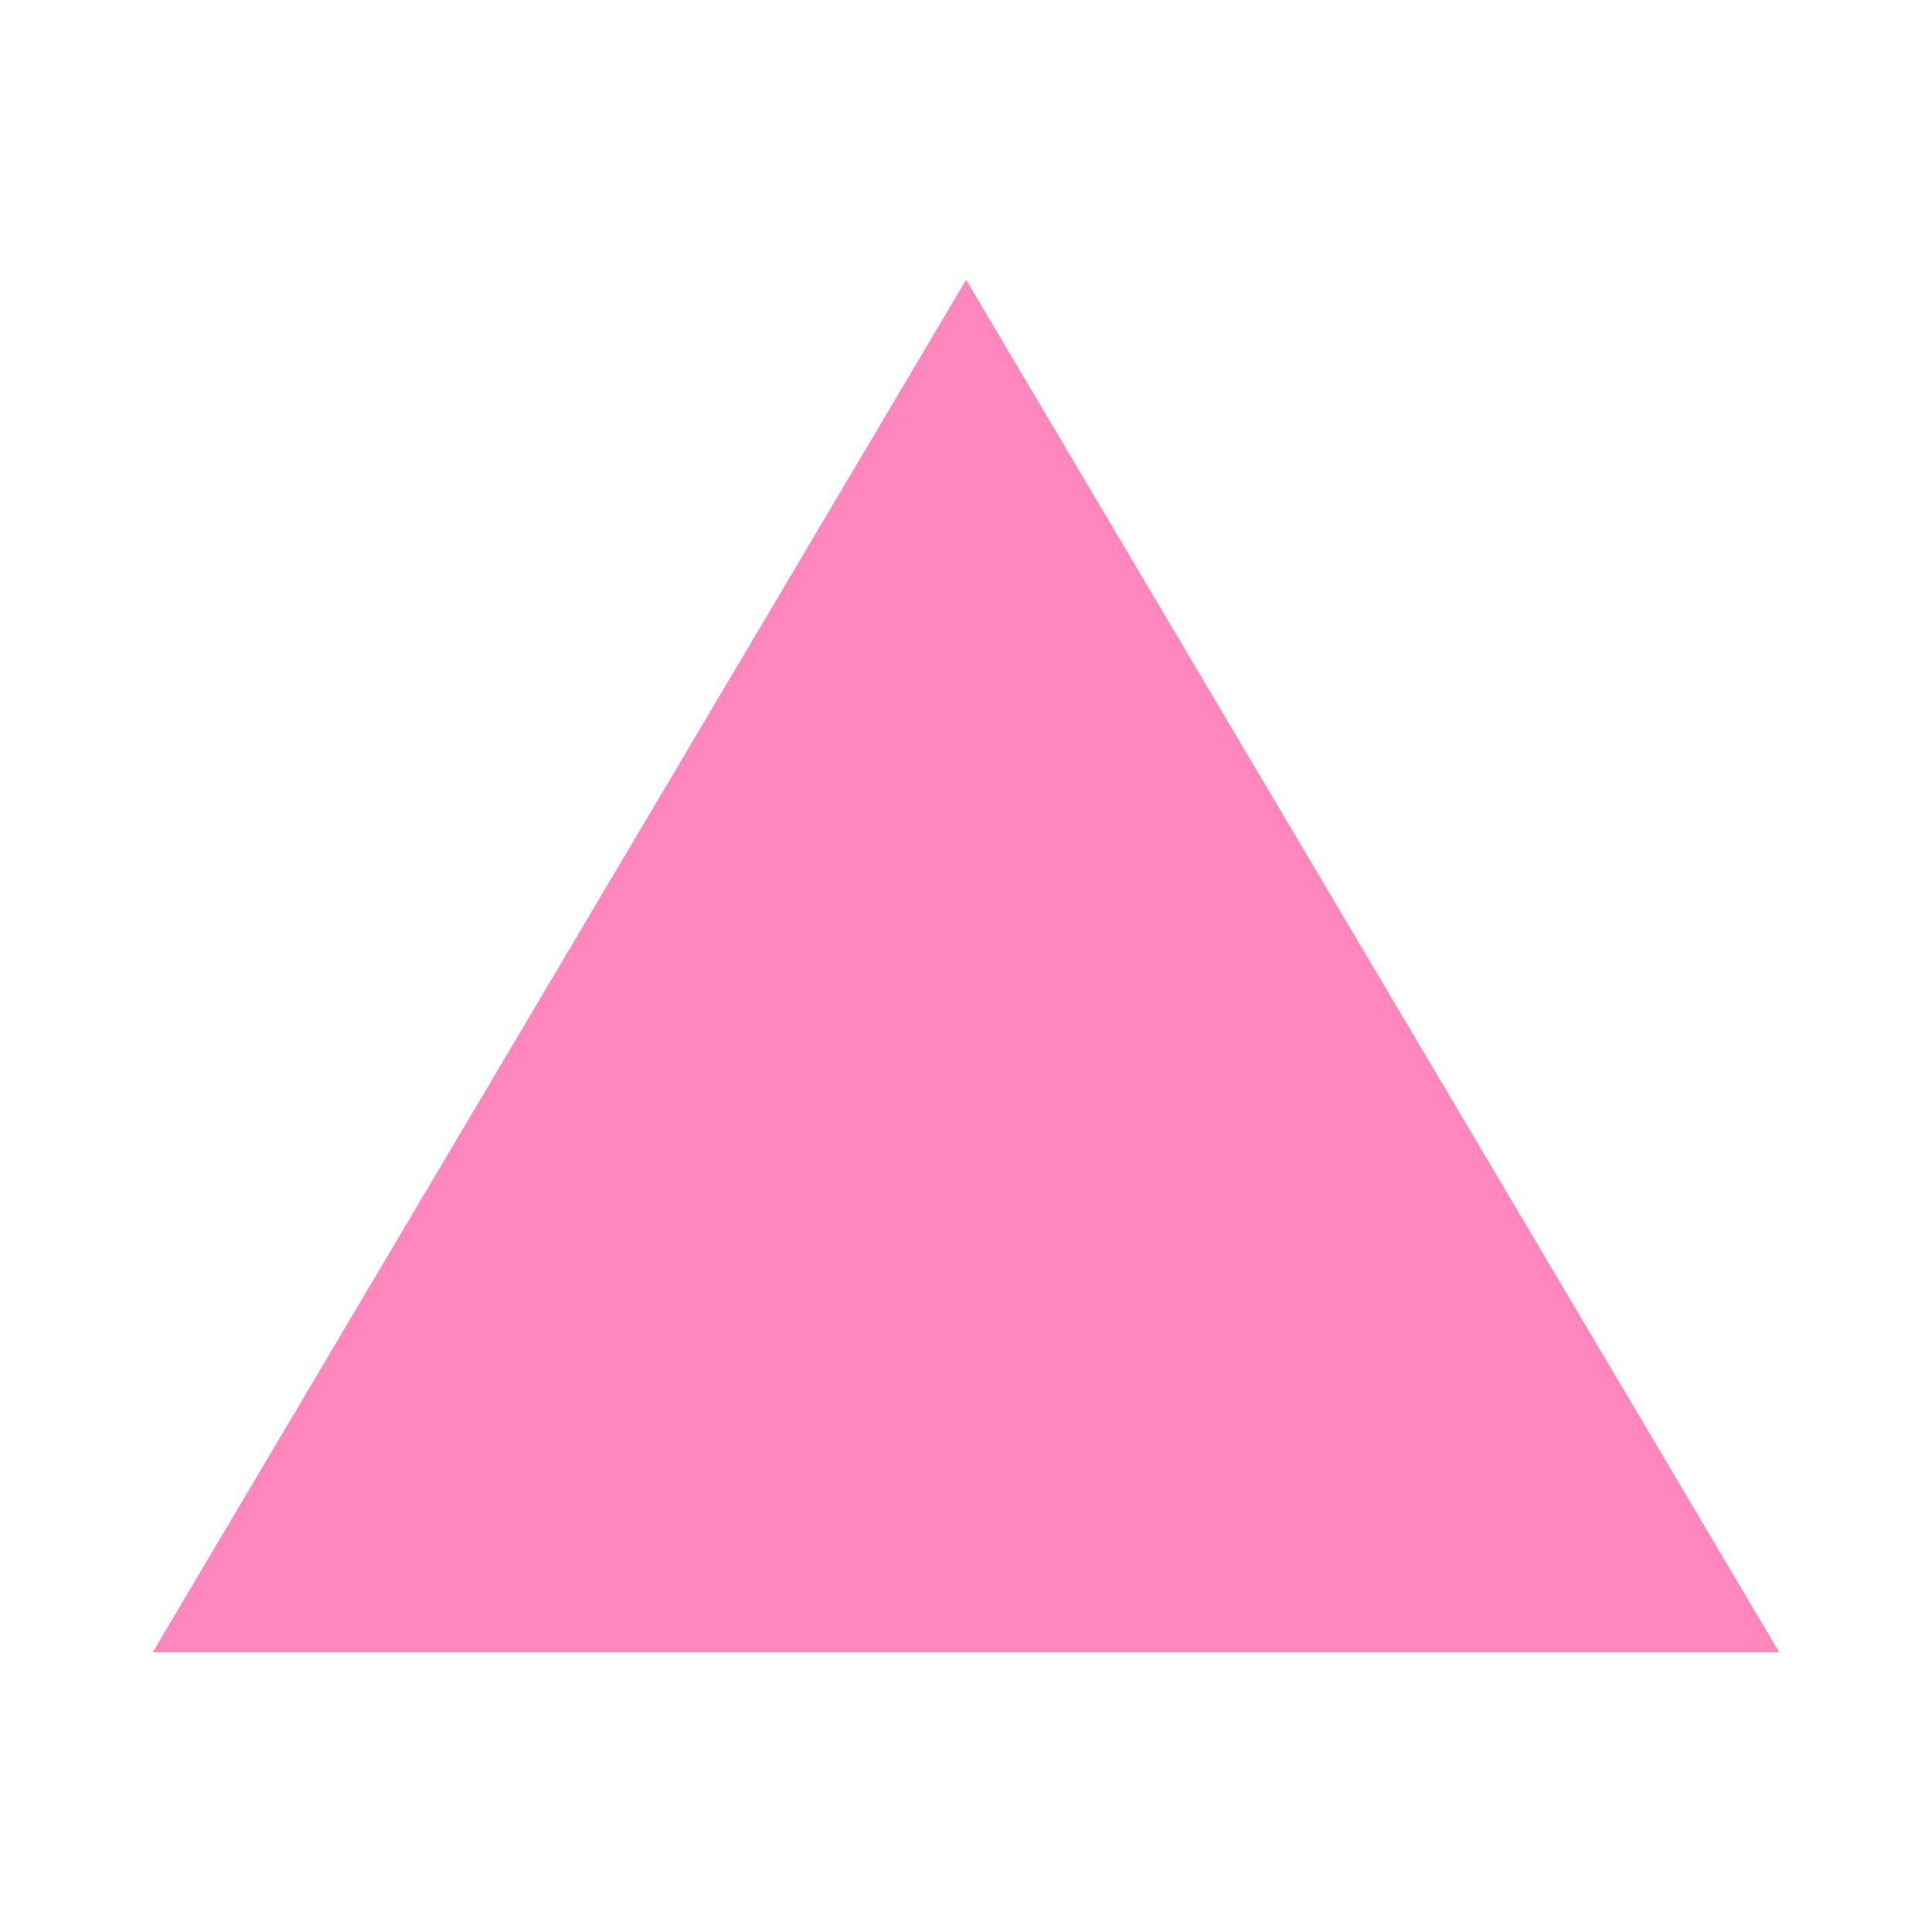
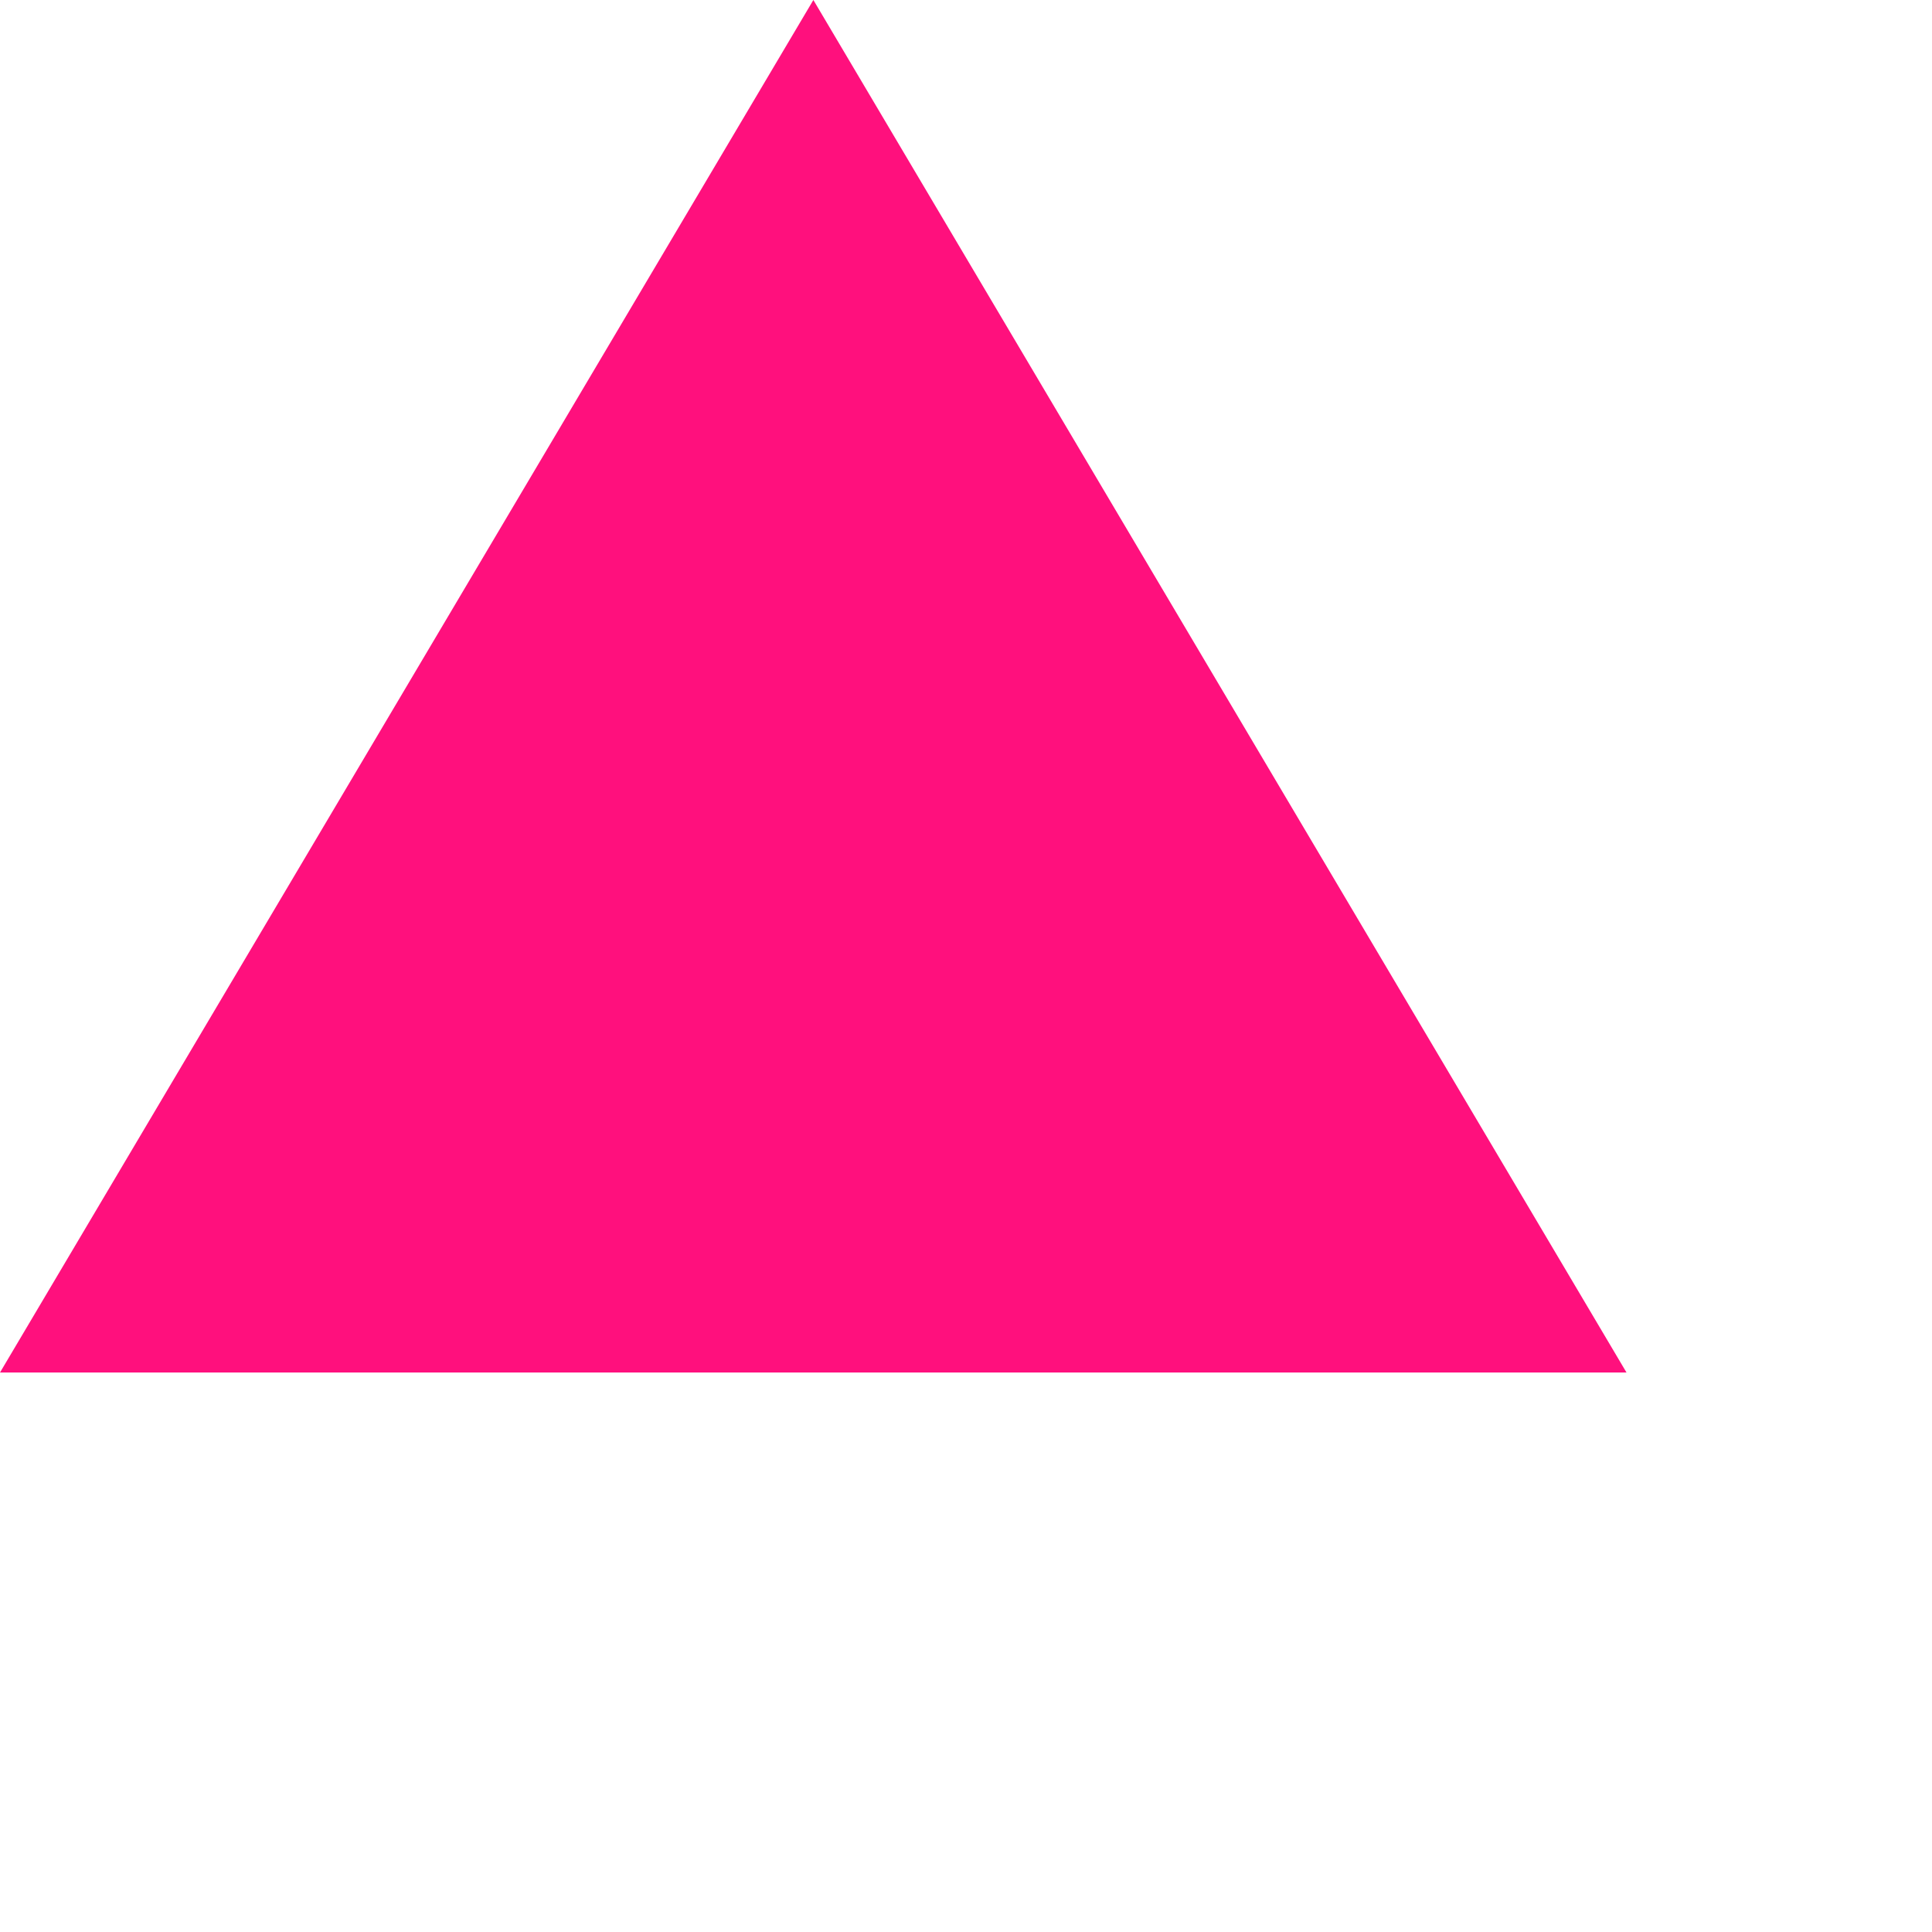
- <svg xmlns="http://www.w3.org/2000/svg" version="1.1" id="Calque_1" x="0px" y="0px" width="15px" height="15px" viewBox="-2827 8184.84 15 15" enable-background="new -2827 8184.84 15 15" xml:space="preserve">
-   <polygon opacity="0.5" fill="#FF107D" points="-2825.814,8197.668 -2819.499,8187.012 -2813.186,8197.668 " />
+ <svg xmlns="http://www.w3.org/2000/svg" version="1.1" id="Calque_1" x="0px" y="0px" width="15px" height="15px" viewBox="0 0 15 15" enable-background="new 0 0 15 15" xml:space="preserve">
+   <polygon fill="#FF107D" points="0,10.656 6.315,0 12.628,10.656 " />
</svg>
